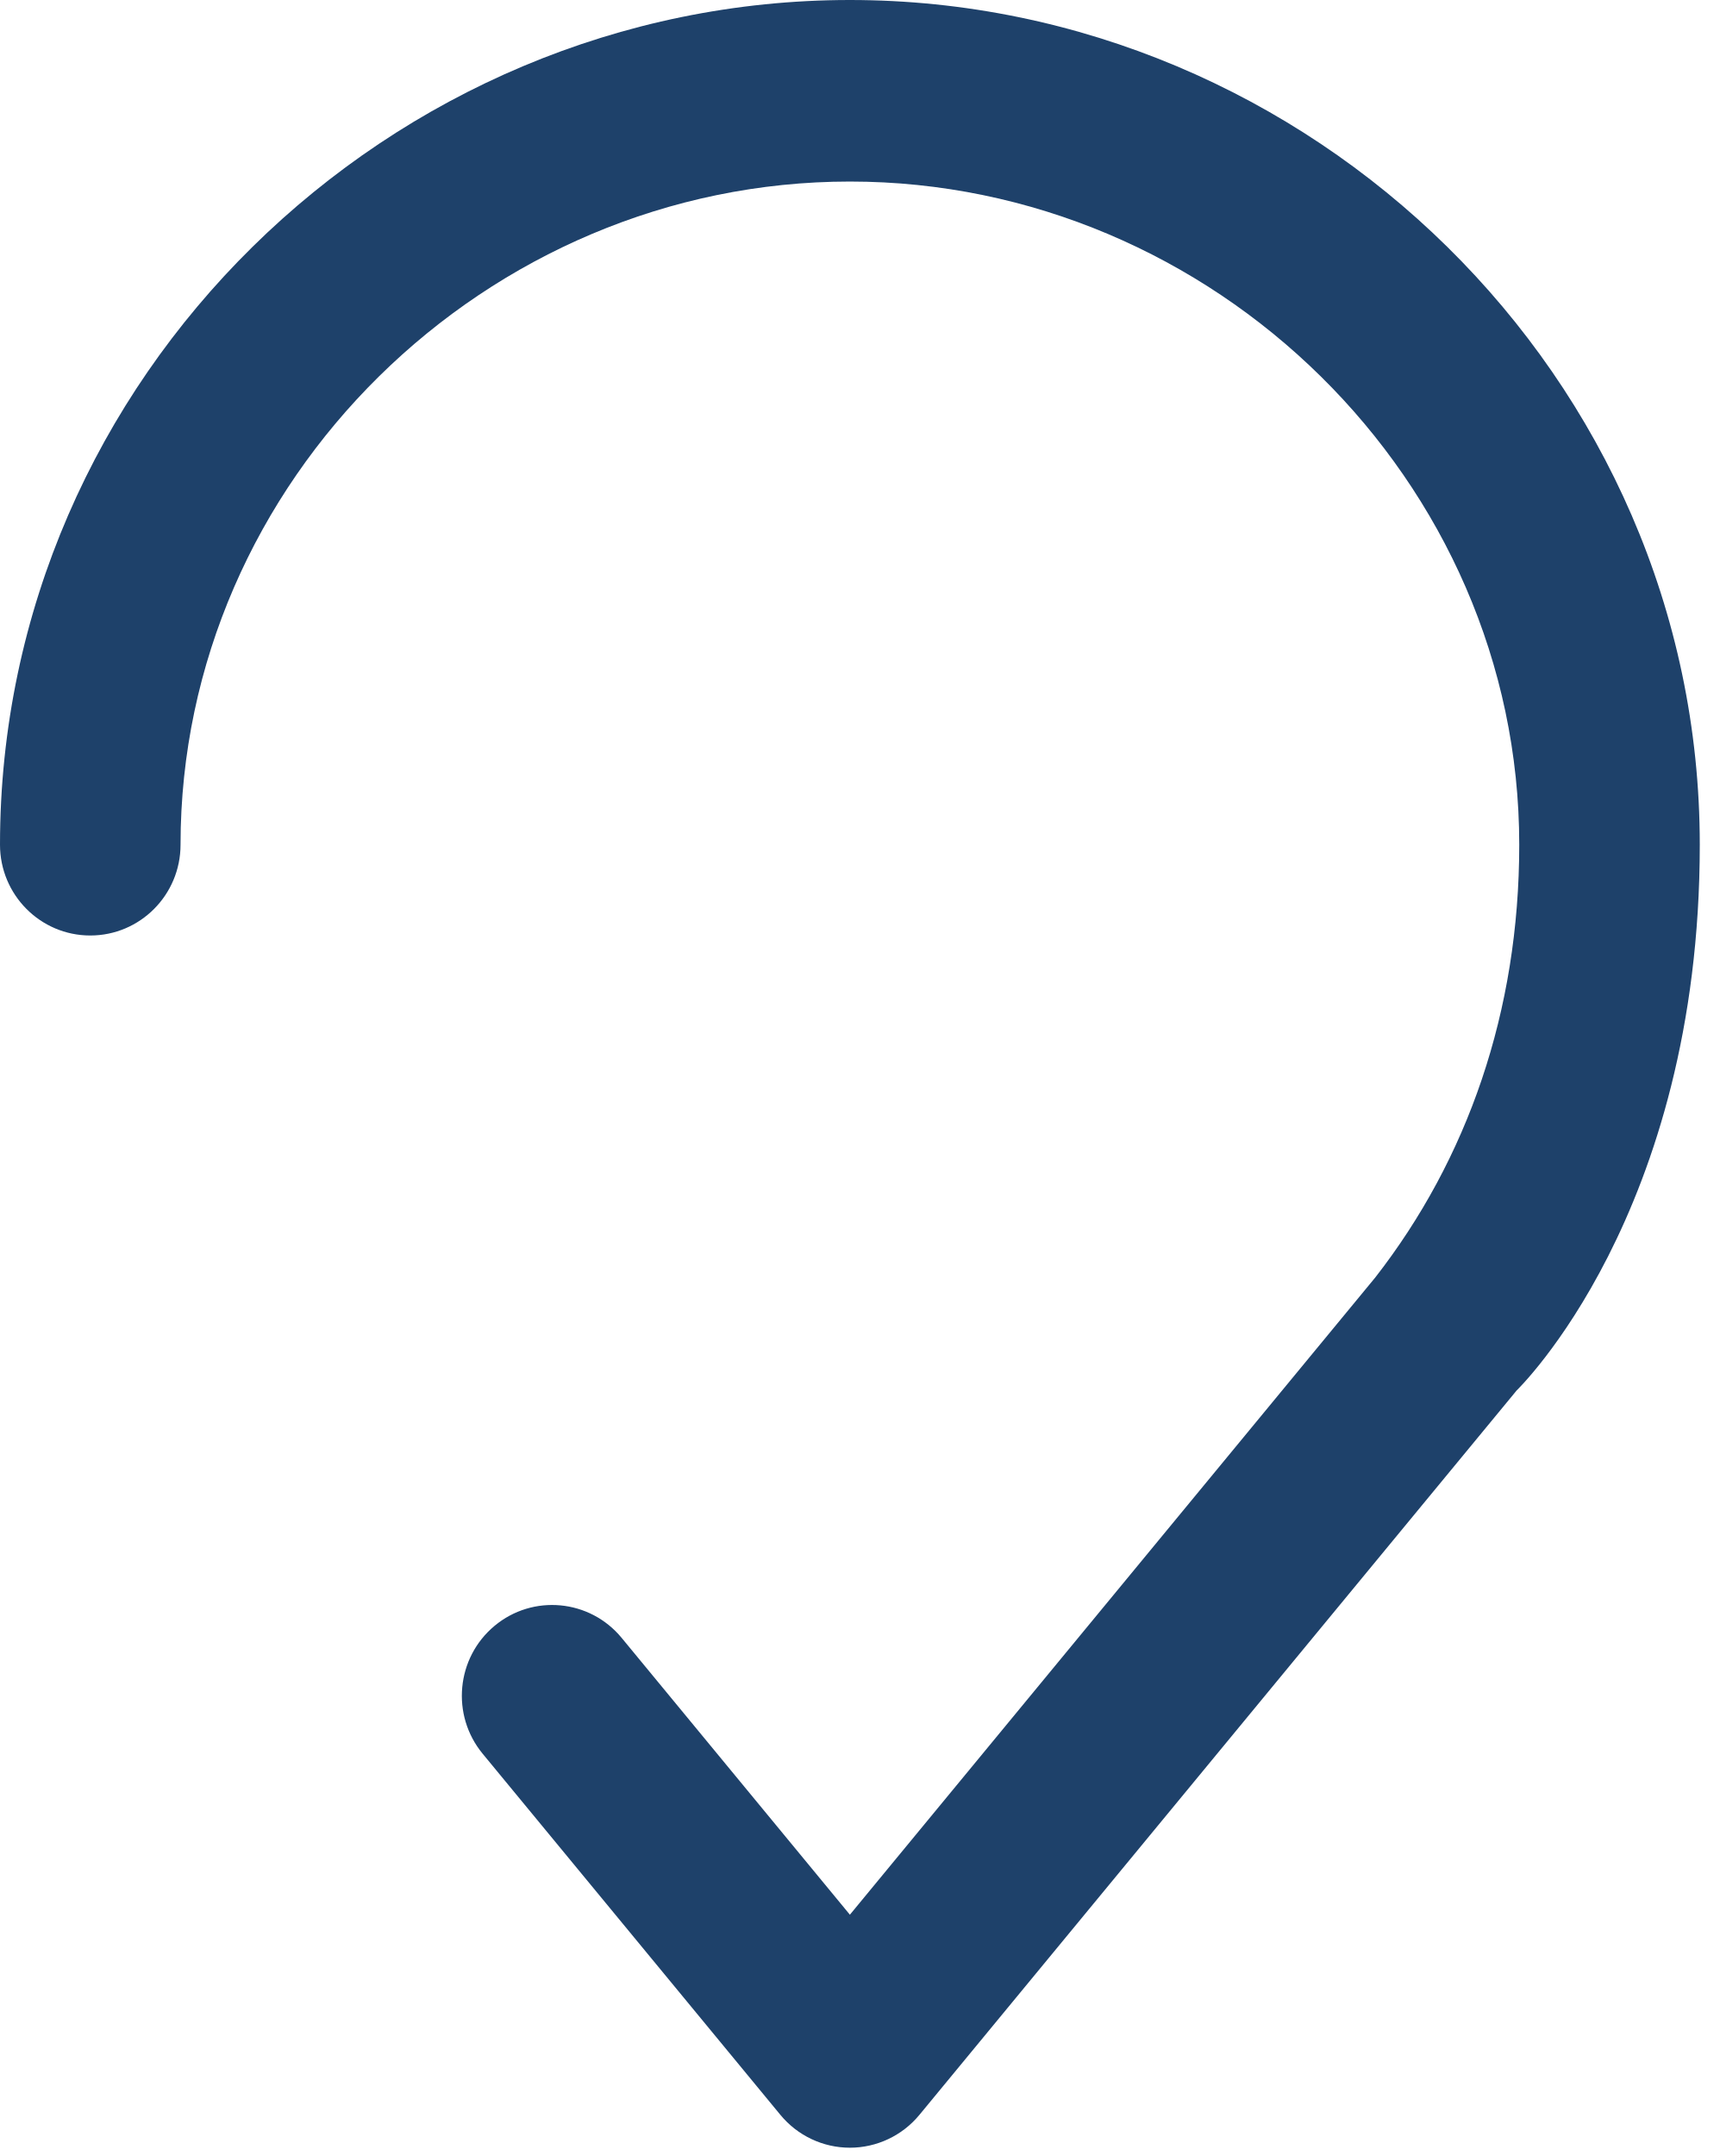
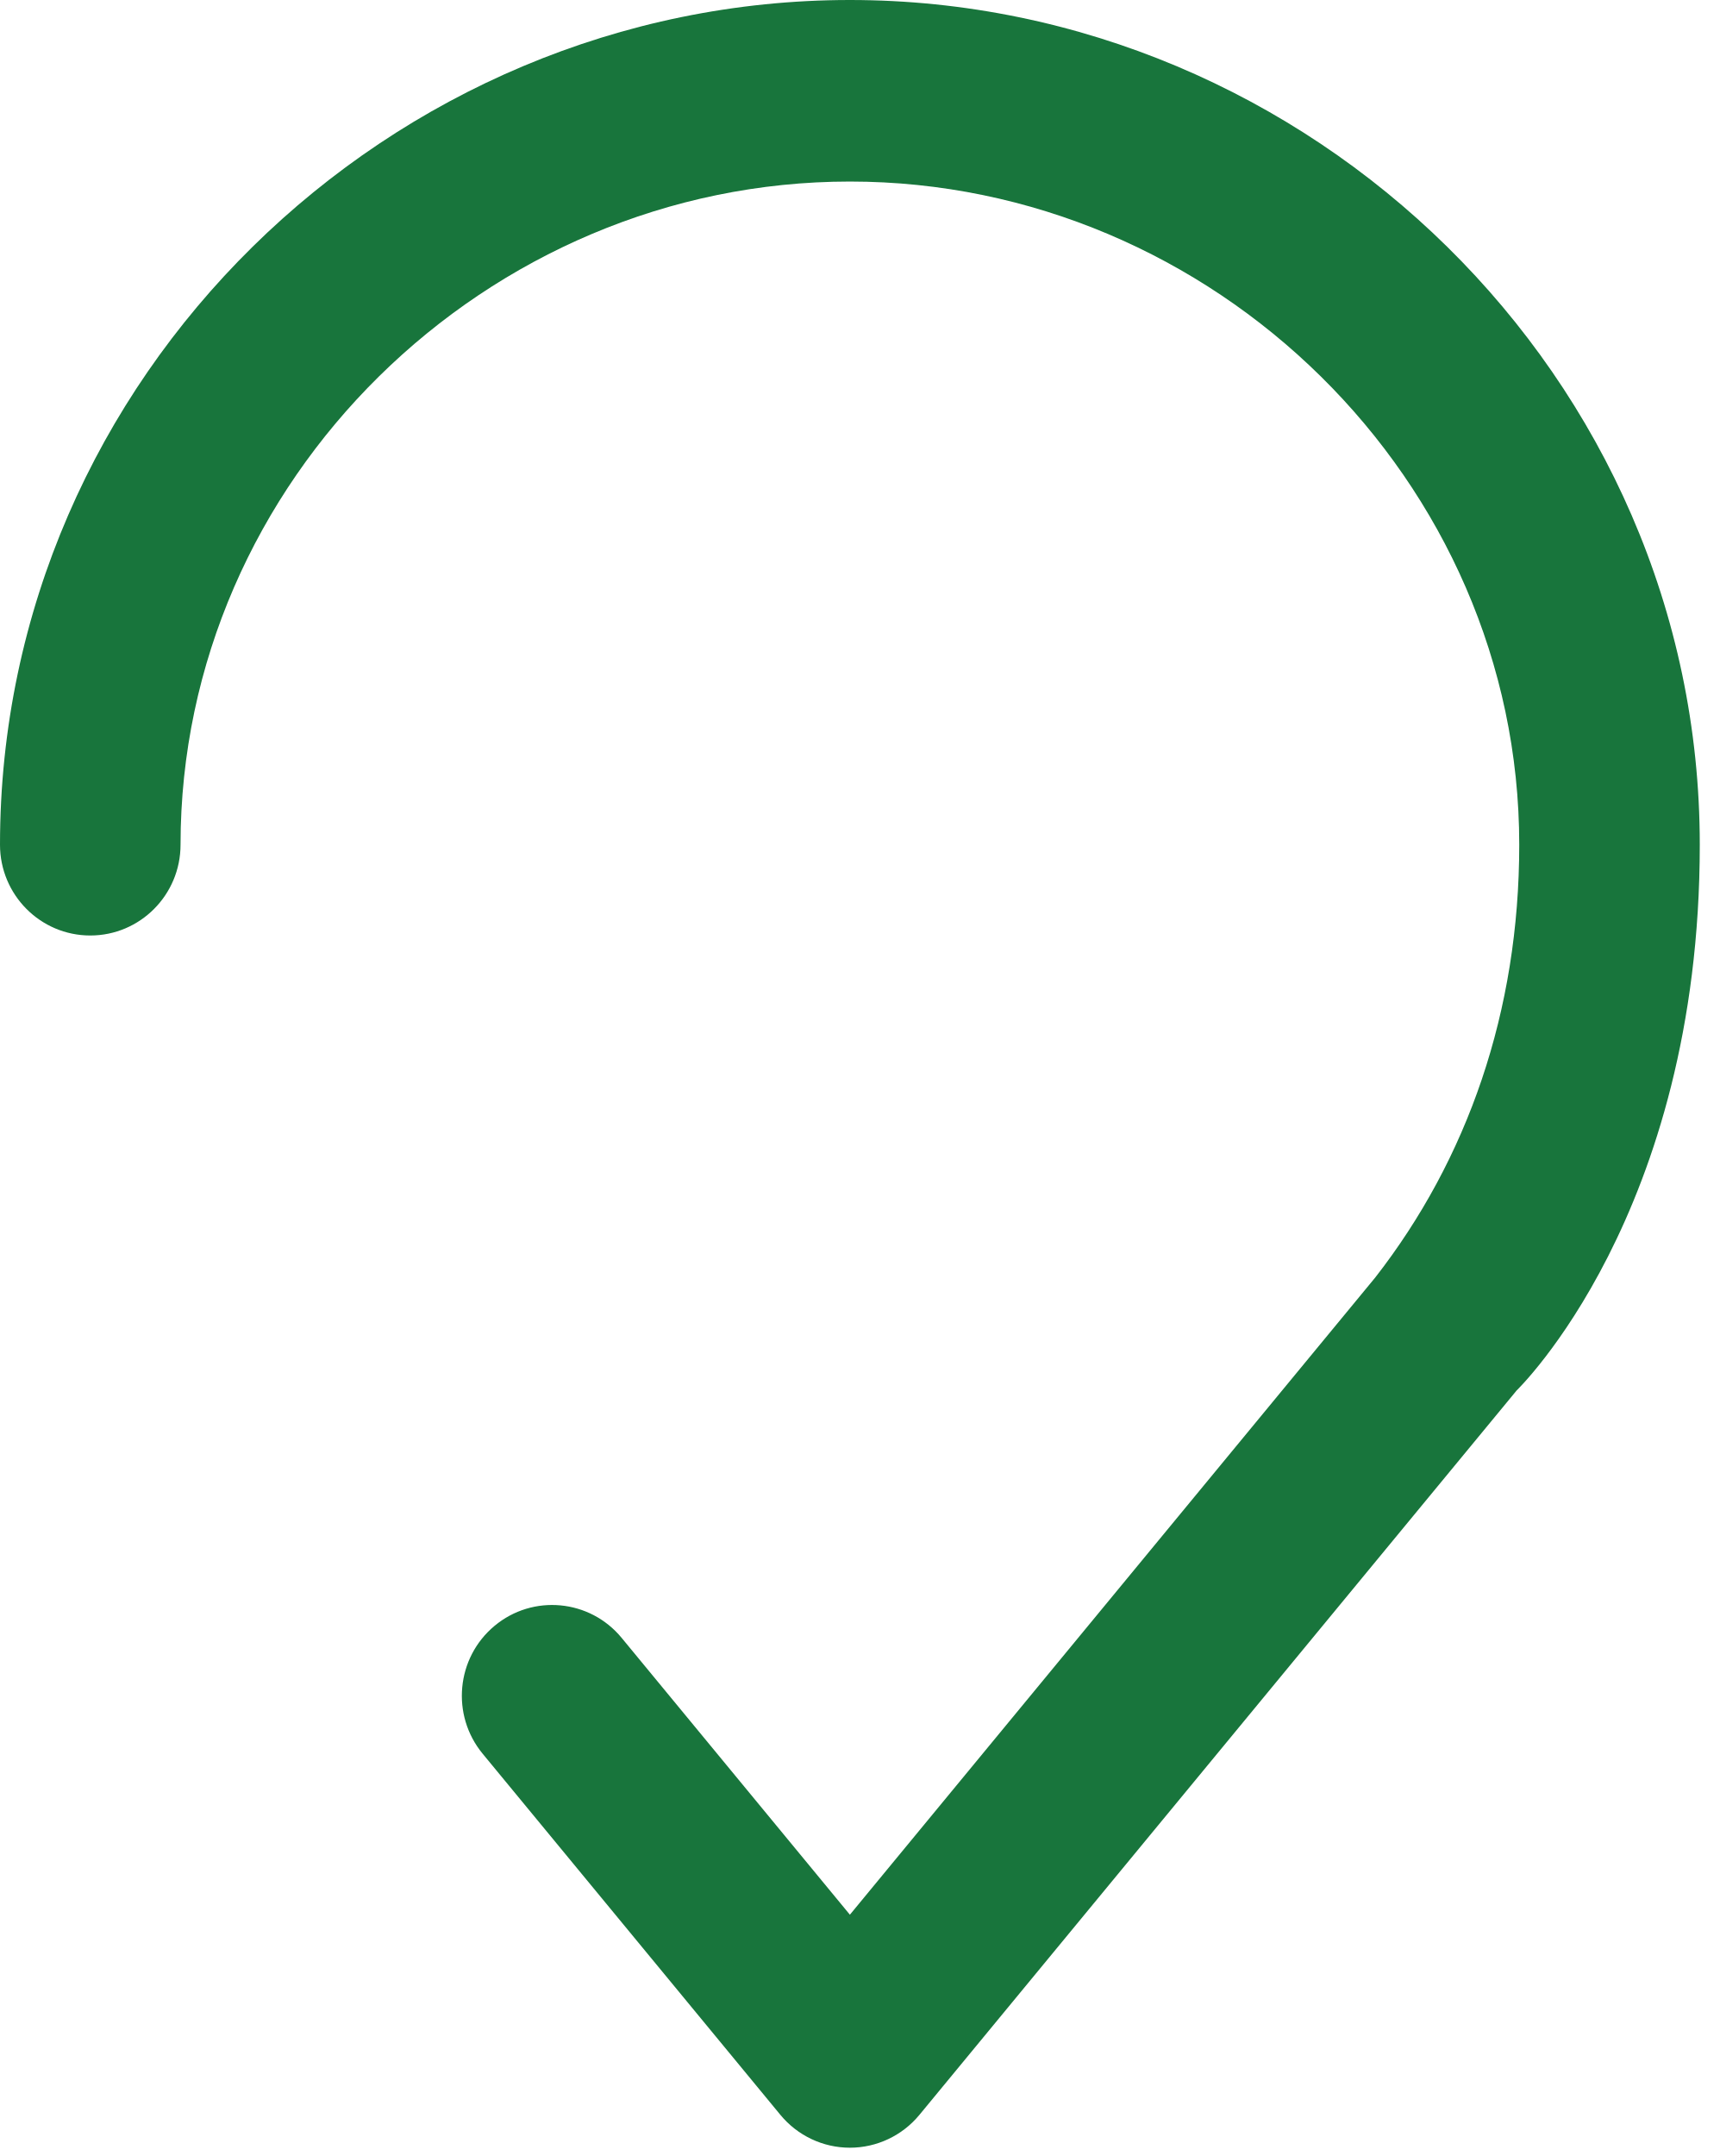
<svg xmlns="http://www.w3.org/2000/svg" width="67" height="84" viewBox="0 0 67 84" fill="none">
-   <path d="M7.036 32.911C7.036 18.709 18.962 7.073 33.122 7.073C47.282 7.073 59.208 18.709 59.208 32.911C59.208 39.414 57.19 45.163 53.594 49.776L33.122 74.599L24.226 63.812C22.985 62.308 20.768 62.099 19.272 63.346C17.776 64.593 17.569 66.822 18.809 68.326L30.414 82.398C31.082 83.208 32.075 83.677 33.122 83.677C34.169 83.677 35.162 83.208 35.831 82.398L50.426 64.7L59.041 54.254C59.06 54.231 59.079 54.207 59.098 54.183C59.098 54.183 66.244 47.313 66.244 32.911C66.244 14.667 51.033 0 33.122 0C15.211 0 0 14.667 0 32.911C0 34.864 1.575 36.448 3.518 36.448C5.461 36.448 7.036 34.864 7.036 32.911Z" fill="#1E416A" />
+   <path d="M7.036 32.911C7.036 18.709 18.962 7.073 33.122 7.073C47.282 7.073 59.208 18.709 59.208 32.911C59.208 39.414 57.19 45.163 53.594 49.776L33.122 74.599L24.226 63.812C22.985 62.308 20.768 62.099 19.272 63.346C17.776 64.593 17.569 66.822 18.809 68.326L30.414 82.398C31.082 83.208 32.075 83.677 33.122 83.677C34.169 83.677 35.162 83.208 35.831 82.398L50.426 64.7L59.041 54.254C59.06 54.231 59.079 54.207 59.098 54.183C59.098 54.183 66.244 47.313 66.244 32.911C66.244 14.667 51.033 0 33.122 0C15.211 0 0 14.667 0 32.911C0 34.864 1.575 36.448 3.518 36.448C5.461 36.448 7.036 34.864 7.036 32.911Z" fill="#18753C" />
</svg>
